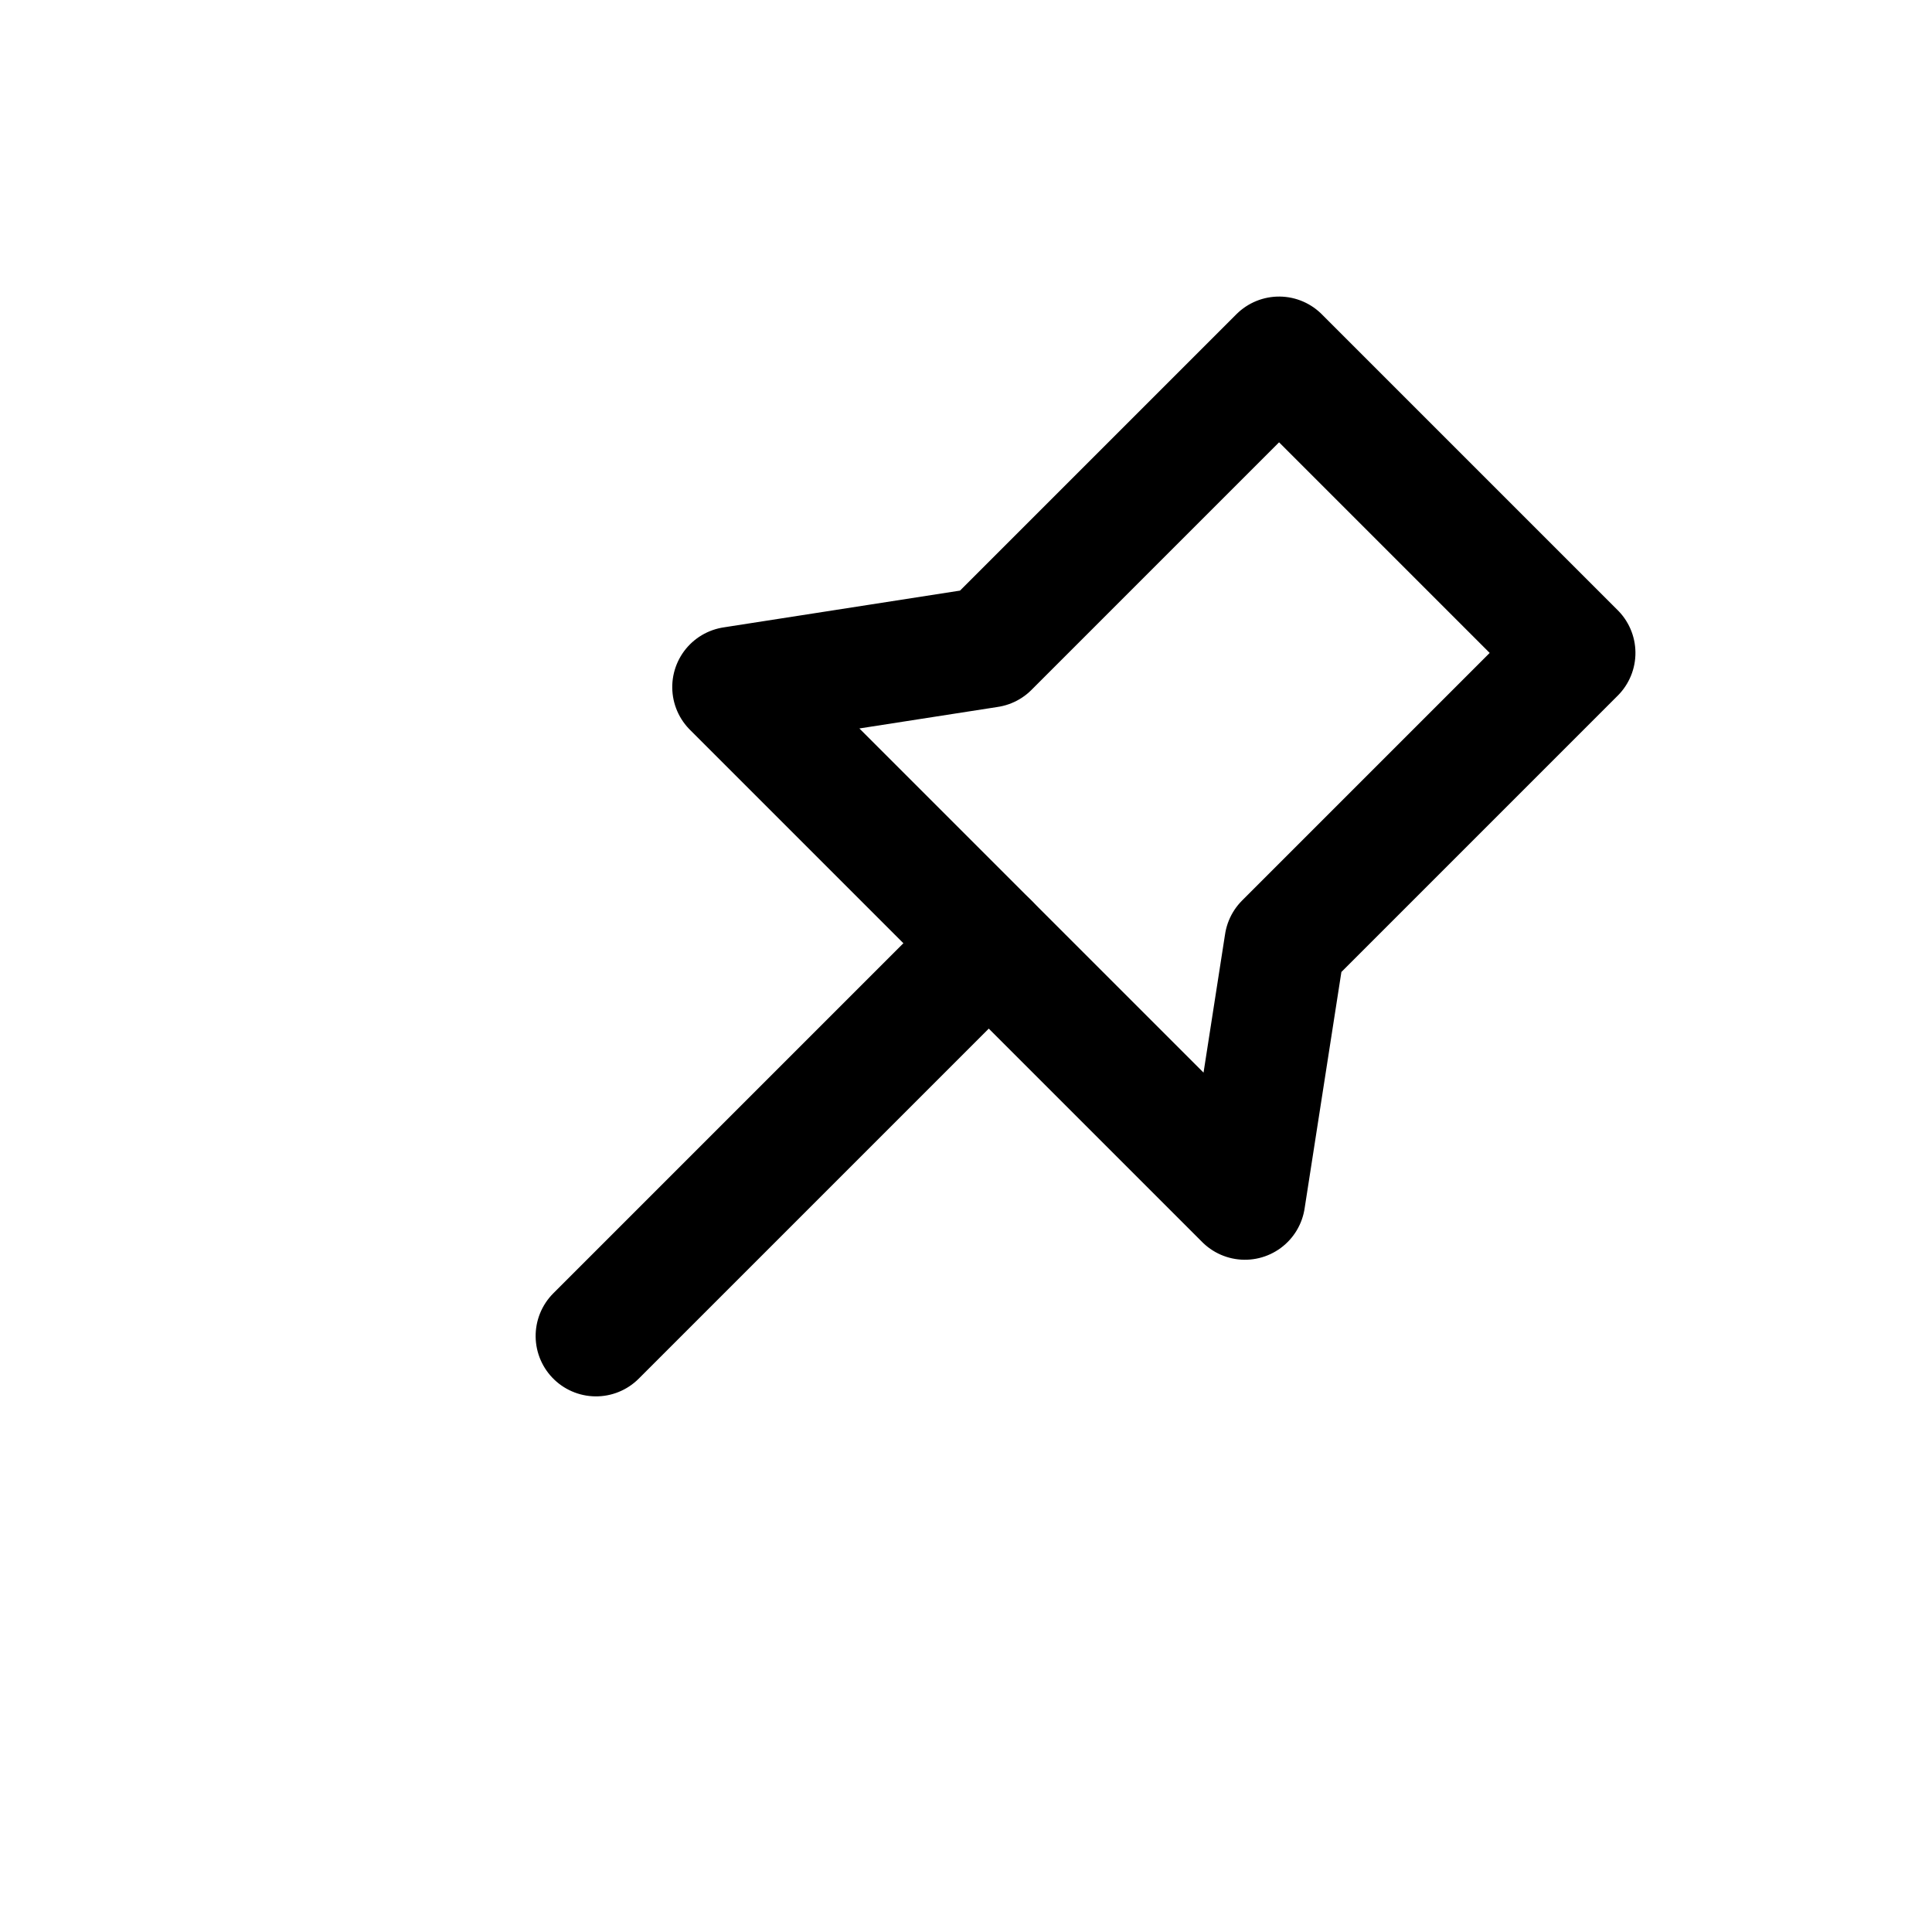
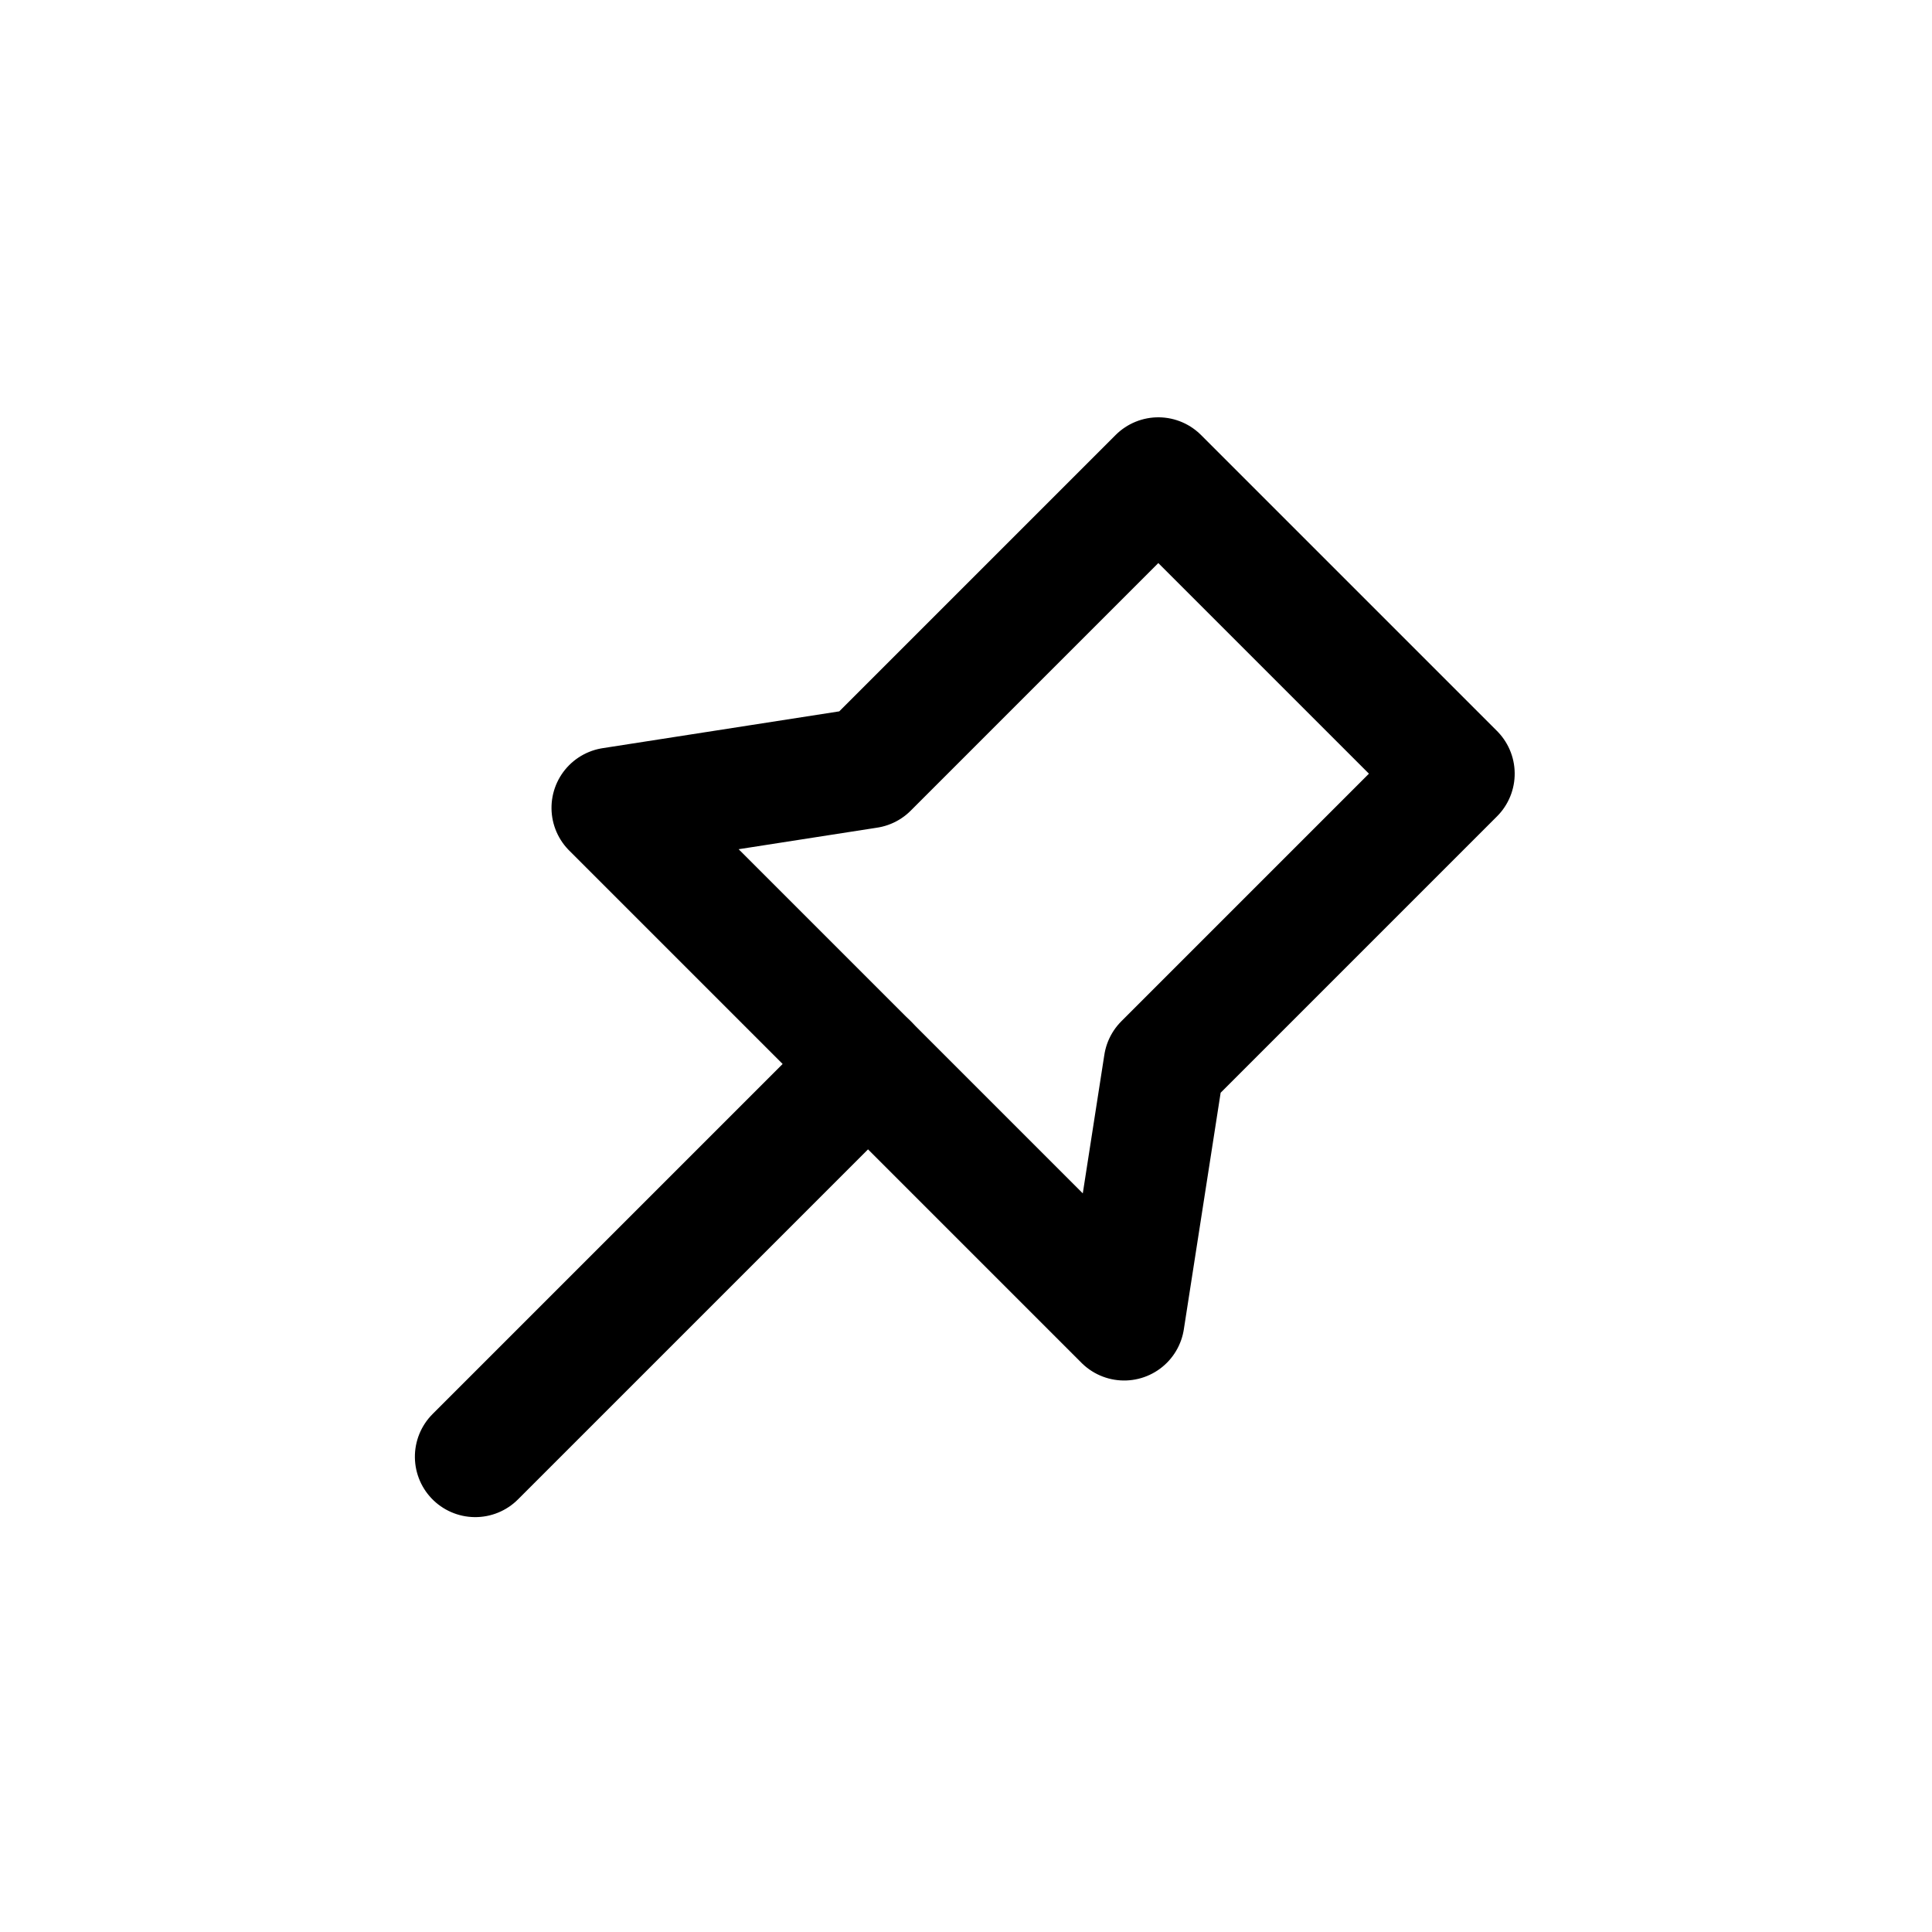
<svg xmlns="http://www.w3.org/2000/svg" viewBox="0 0 24 24" fill="none" stroke="currentColor" stroke-width="1.5" stroke-linecap="round" stroke-linejoin="round">
-   <g transform="rotate(45 12 12)">
-     <path d="M9.4 3.9h5.2V9l1.9 2.6H7.5L9.4 9z" />
-     <path d="M12 11.6v6.9" />
+   <g transform="translate(-1.5 1.5)">
+     <g transform="rotate(45 12 12)">
+       <path d="M9.4 3.9h5.2V9l1.9 2.6H7.5L9.4 9z" />
+       <path d="M12 11.6v6.9" />
+     </g>
  </g>
</svg>
